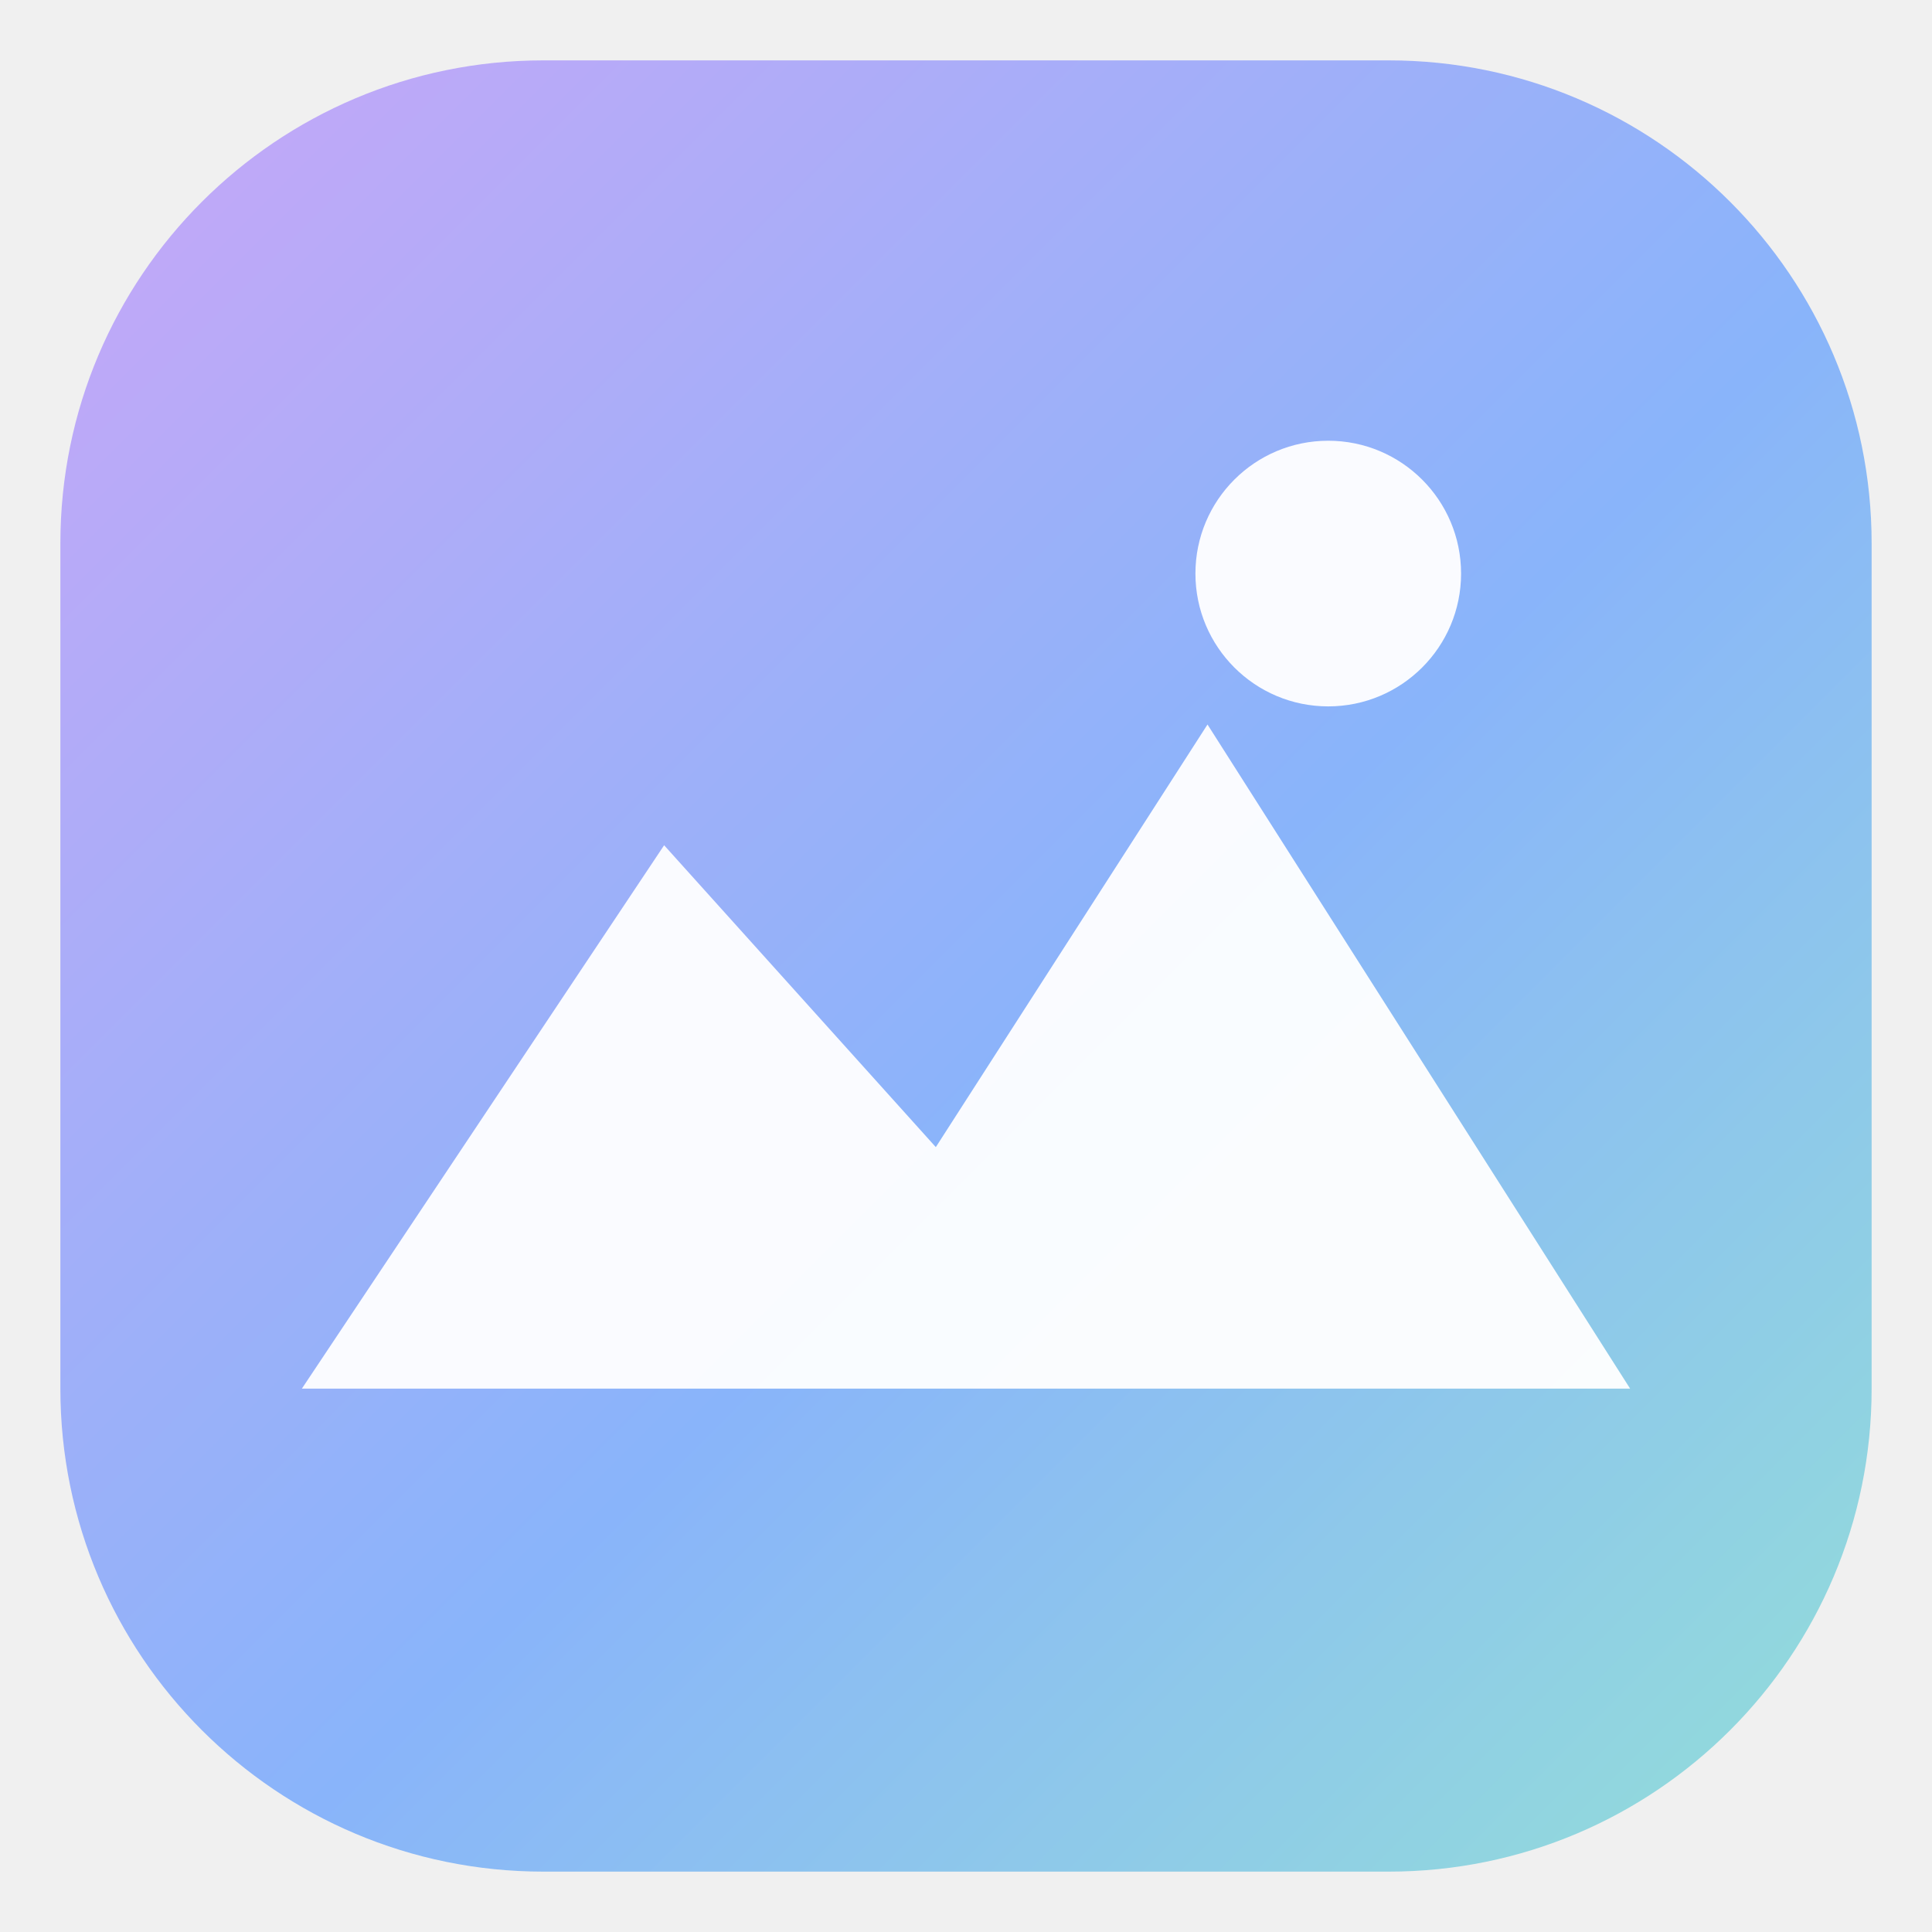
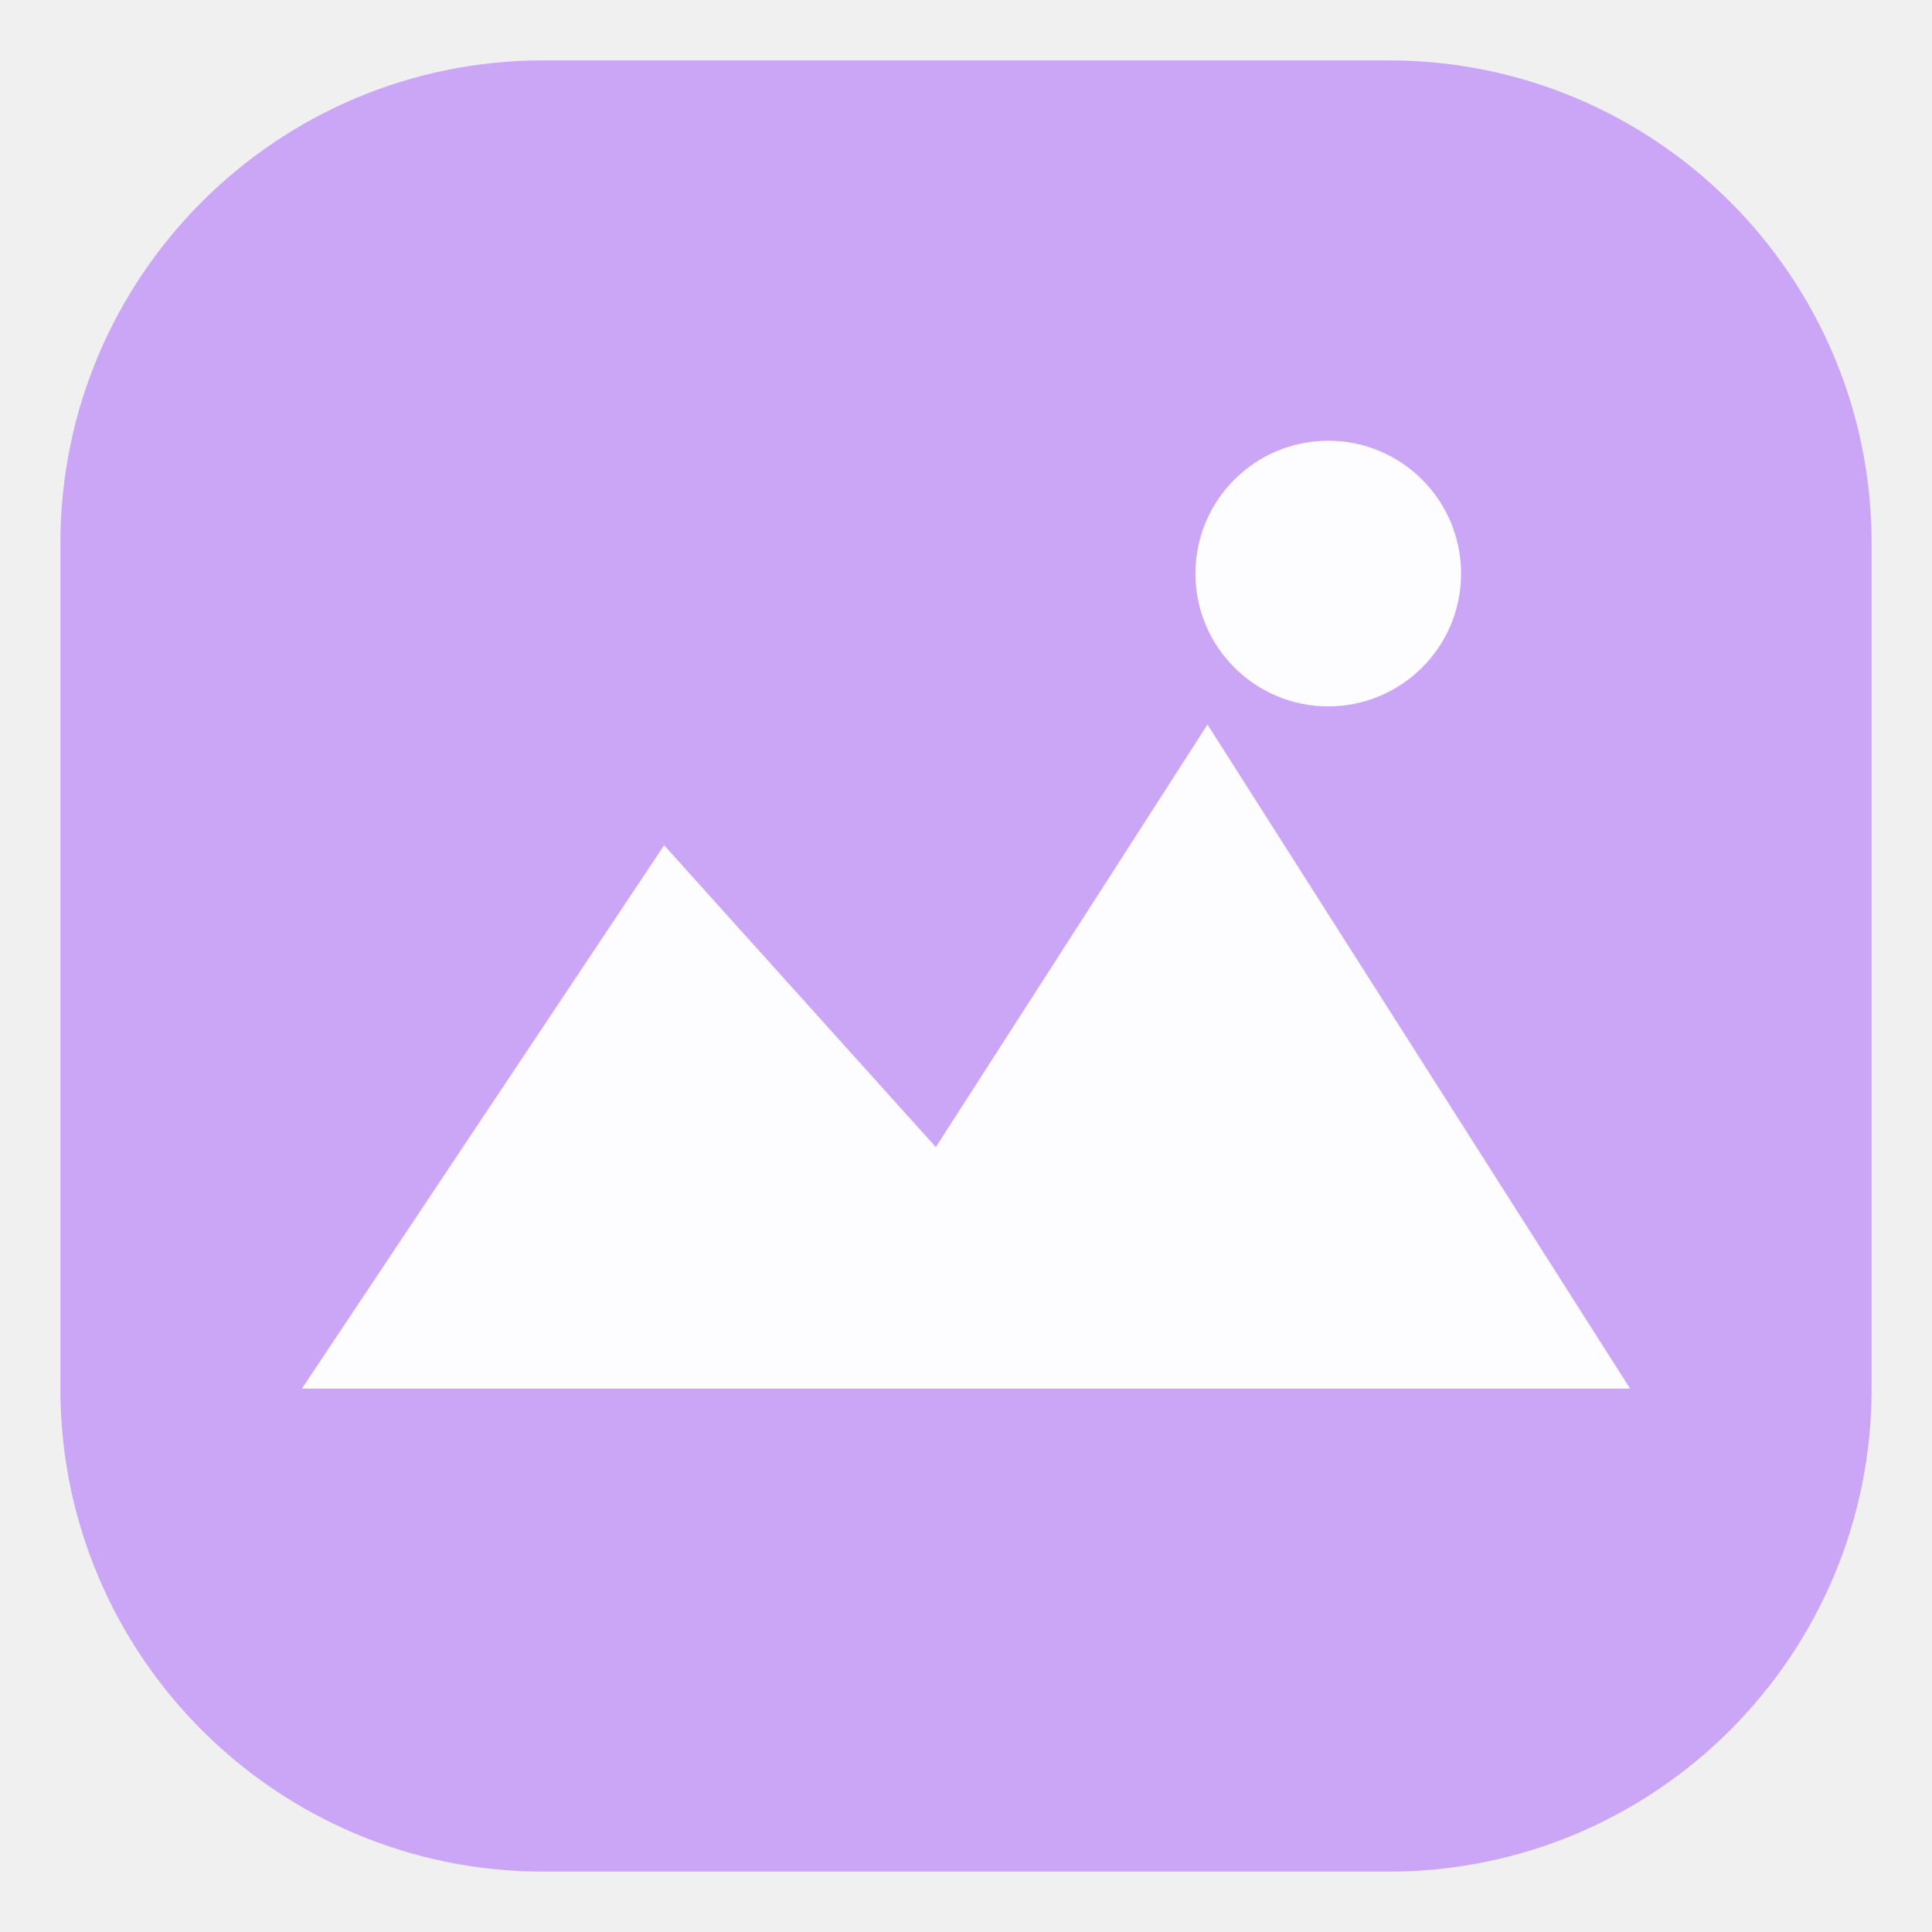
<svg xmlns="http://www.w3.org/2000/svg" viewBox="0 0 32 32" fill="none">
-   <rect x="1" y="1" width="30" height="30" rx="8" fill="url(#g)" />
-   <path d="M5 23 L11 14 L15.5 19 L20 12 L27 23 Z" fill="#fff" fill-opacity="0.95" />
-   <circle cx="22" cy="9.5" r="2.2" fill="#fff" fill-opacity="0.95" />
-   <defs>
-     <linearGradient id="g" x1="0" y1="0" x2="32" y2="32" gradientUnits="userSpaceOnUse">
-       <stop offset="0" stop-color="#cba6f7" />
-       <stop offset="0.55" stop-color="#89b4fa" />
-       <stop offset="1" stop-color="#94e2d5" />
-     </linearGradient>
-   </defs>
+   <rect x="1" y="1" width="30" height="30" rx="8" fill="#cba6f7" />
+   <path d="M5 23 L11 14 L15.5 19 L20 12 L27 23 Z" fill="#fff" fill-opacity="0.96" />
+   <circle cx="22" cy="9.5" r="2.2" fill="#fff" fill-opacity="0.96" />
</svg>
